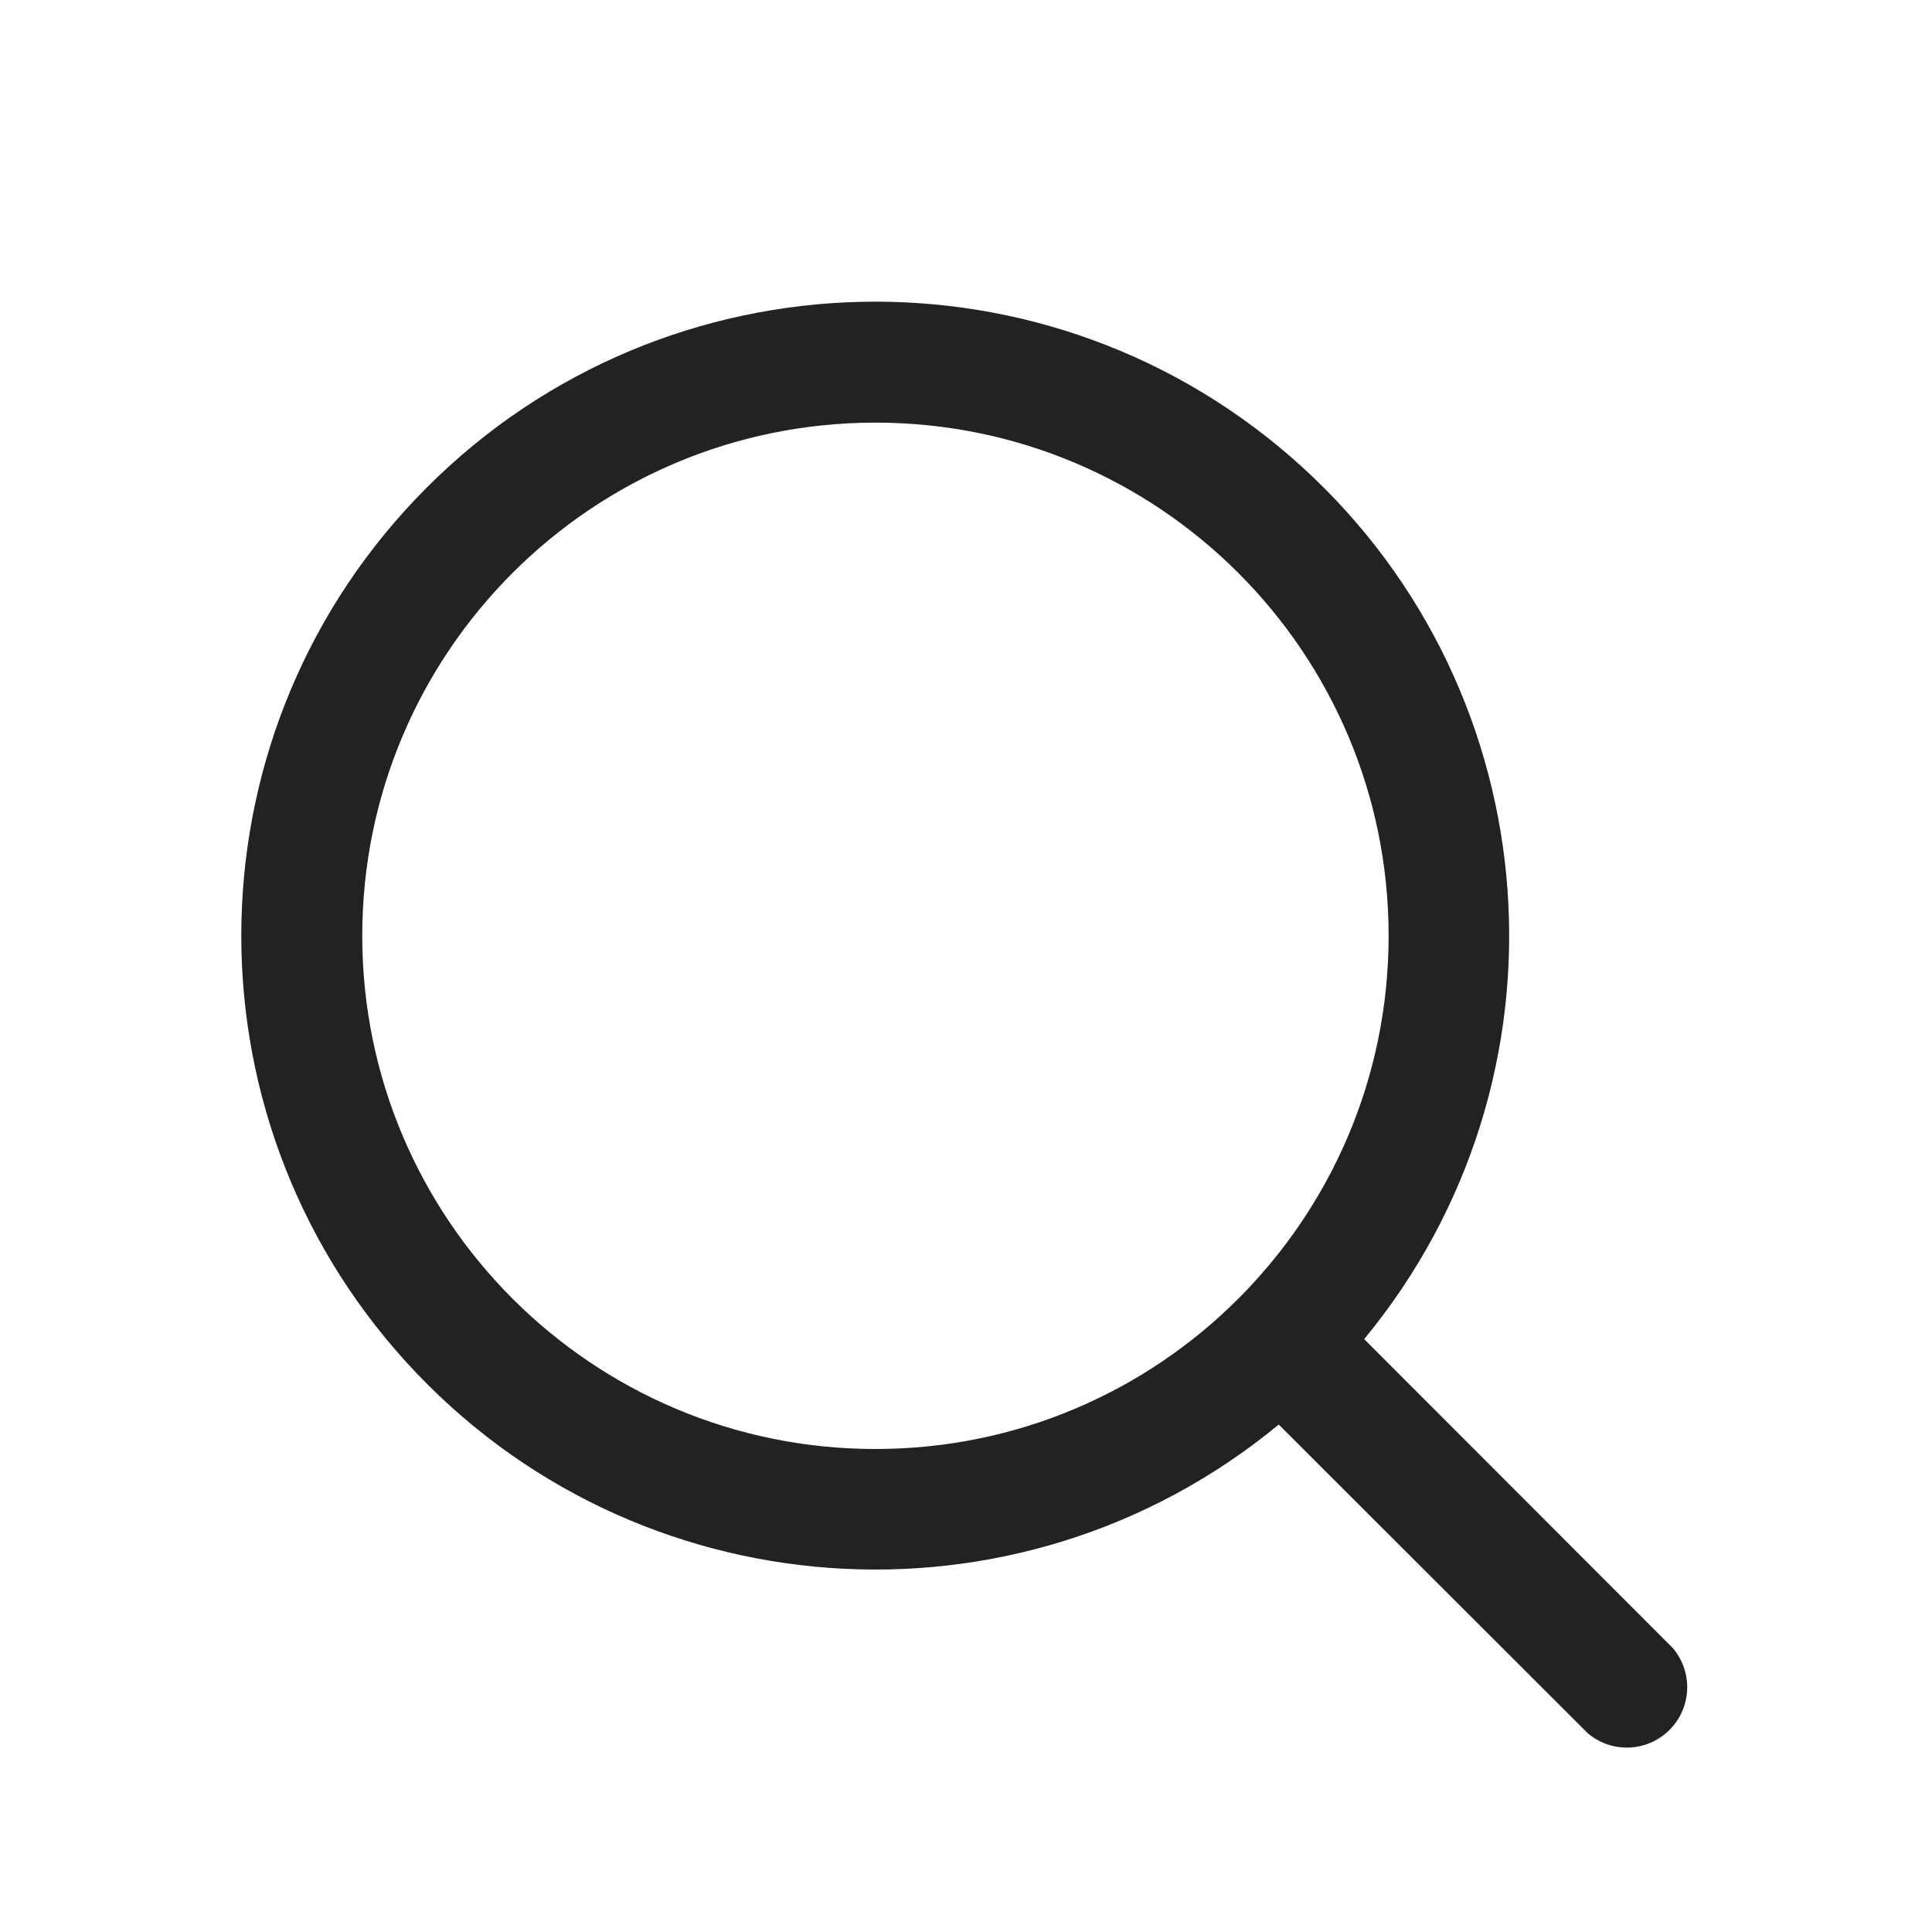
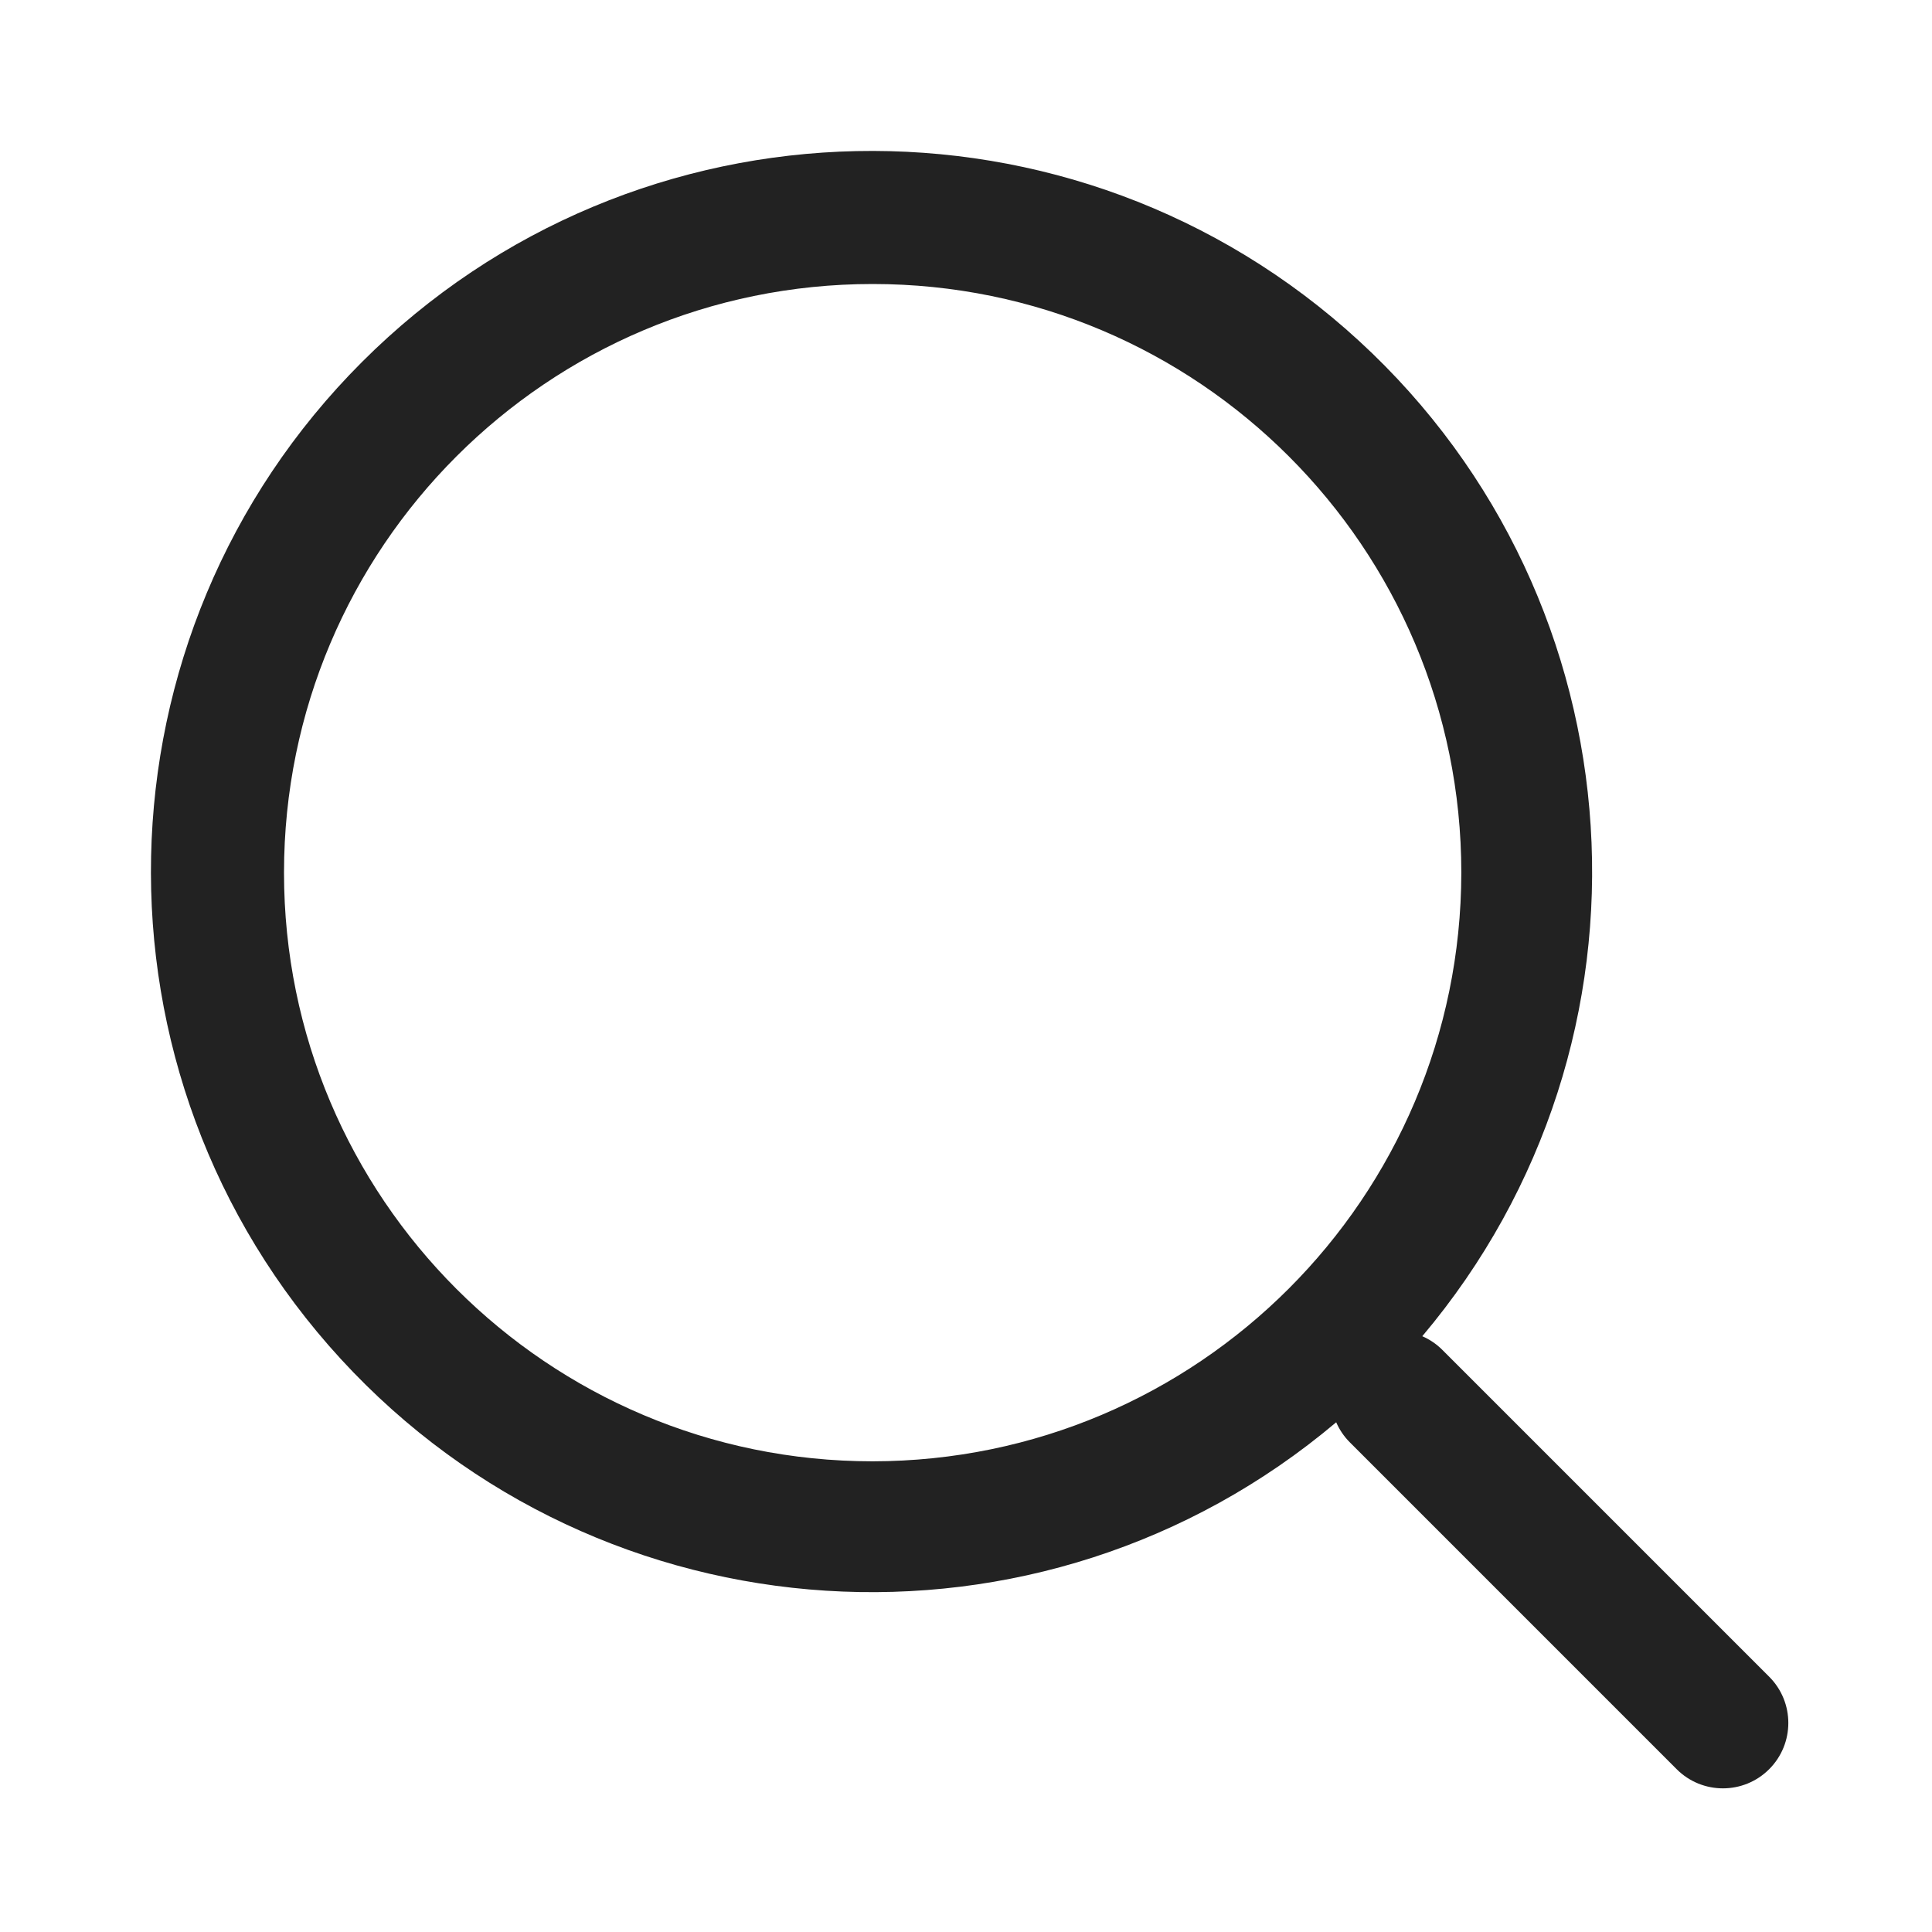
- <svg xmlns="http://www.w3.org/2000/svg" viewBox="0 0 64 64">
-   <path fill="#222" fill-rule="evenodd" d="M55.41 54.59L45.19 44.36c7.134-8.645 6.222-21.369-2.073-28.907-8.294-7.539-21.047-7.235-28.973.691-7.926 7.926-8.23 20.679-.691 28.973 7.538 8.295 20.262 9.207 28.907 2.073l10.23 10.22a2 2 0 0 0 2.82-2.82zM12 31c0-9.389 7.611-17 17-17s17 7.611 17 17-7.611 17-17 17-17-7.611-17-17z" />
+ <svg xmlns="http://www.w3.org/2000/svg" width="64" height="64" fill="none">
+   <path fill-rule="evenodd" clip-rule="evenodd" d="M58.606 55.543 47.773 44.71a2.153 2.153 0 0 0-.658-.446c8.248-9.776 7.325-24.316-2.094-32.97-9.419-8.655-23.985-8.347-33.03.698-9.044 9.044-9.352 23.61-.698 33.03 8.654 9.419 23.195 10.342 32.97 2.093.107.245.258.469.446.658l10.833 10.834a2.166 2.166 0 1 0 3.064-3.064Zm-29.698-7.135c-10.77 0-19.5-8.73-19.5-19.5s8.73-19.5 19.5-19.5 19.5 8.73 19.5 19.5c-.013 10.765-8.736 19.488-19.5 19.5Z" fill="#222" />
</svg>
